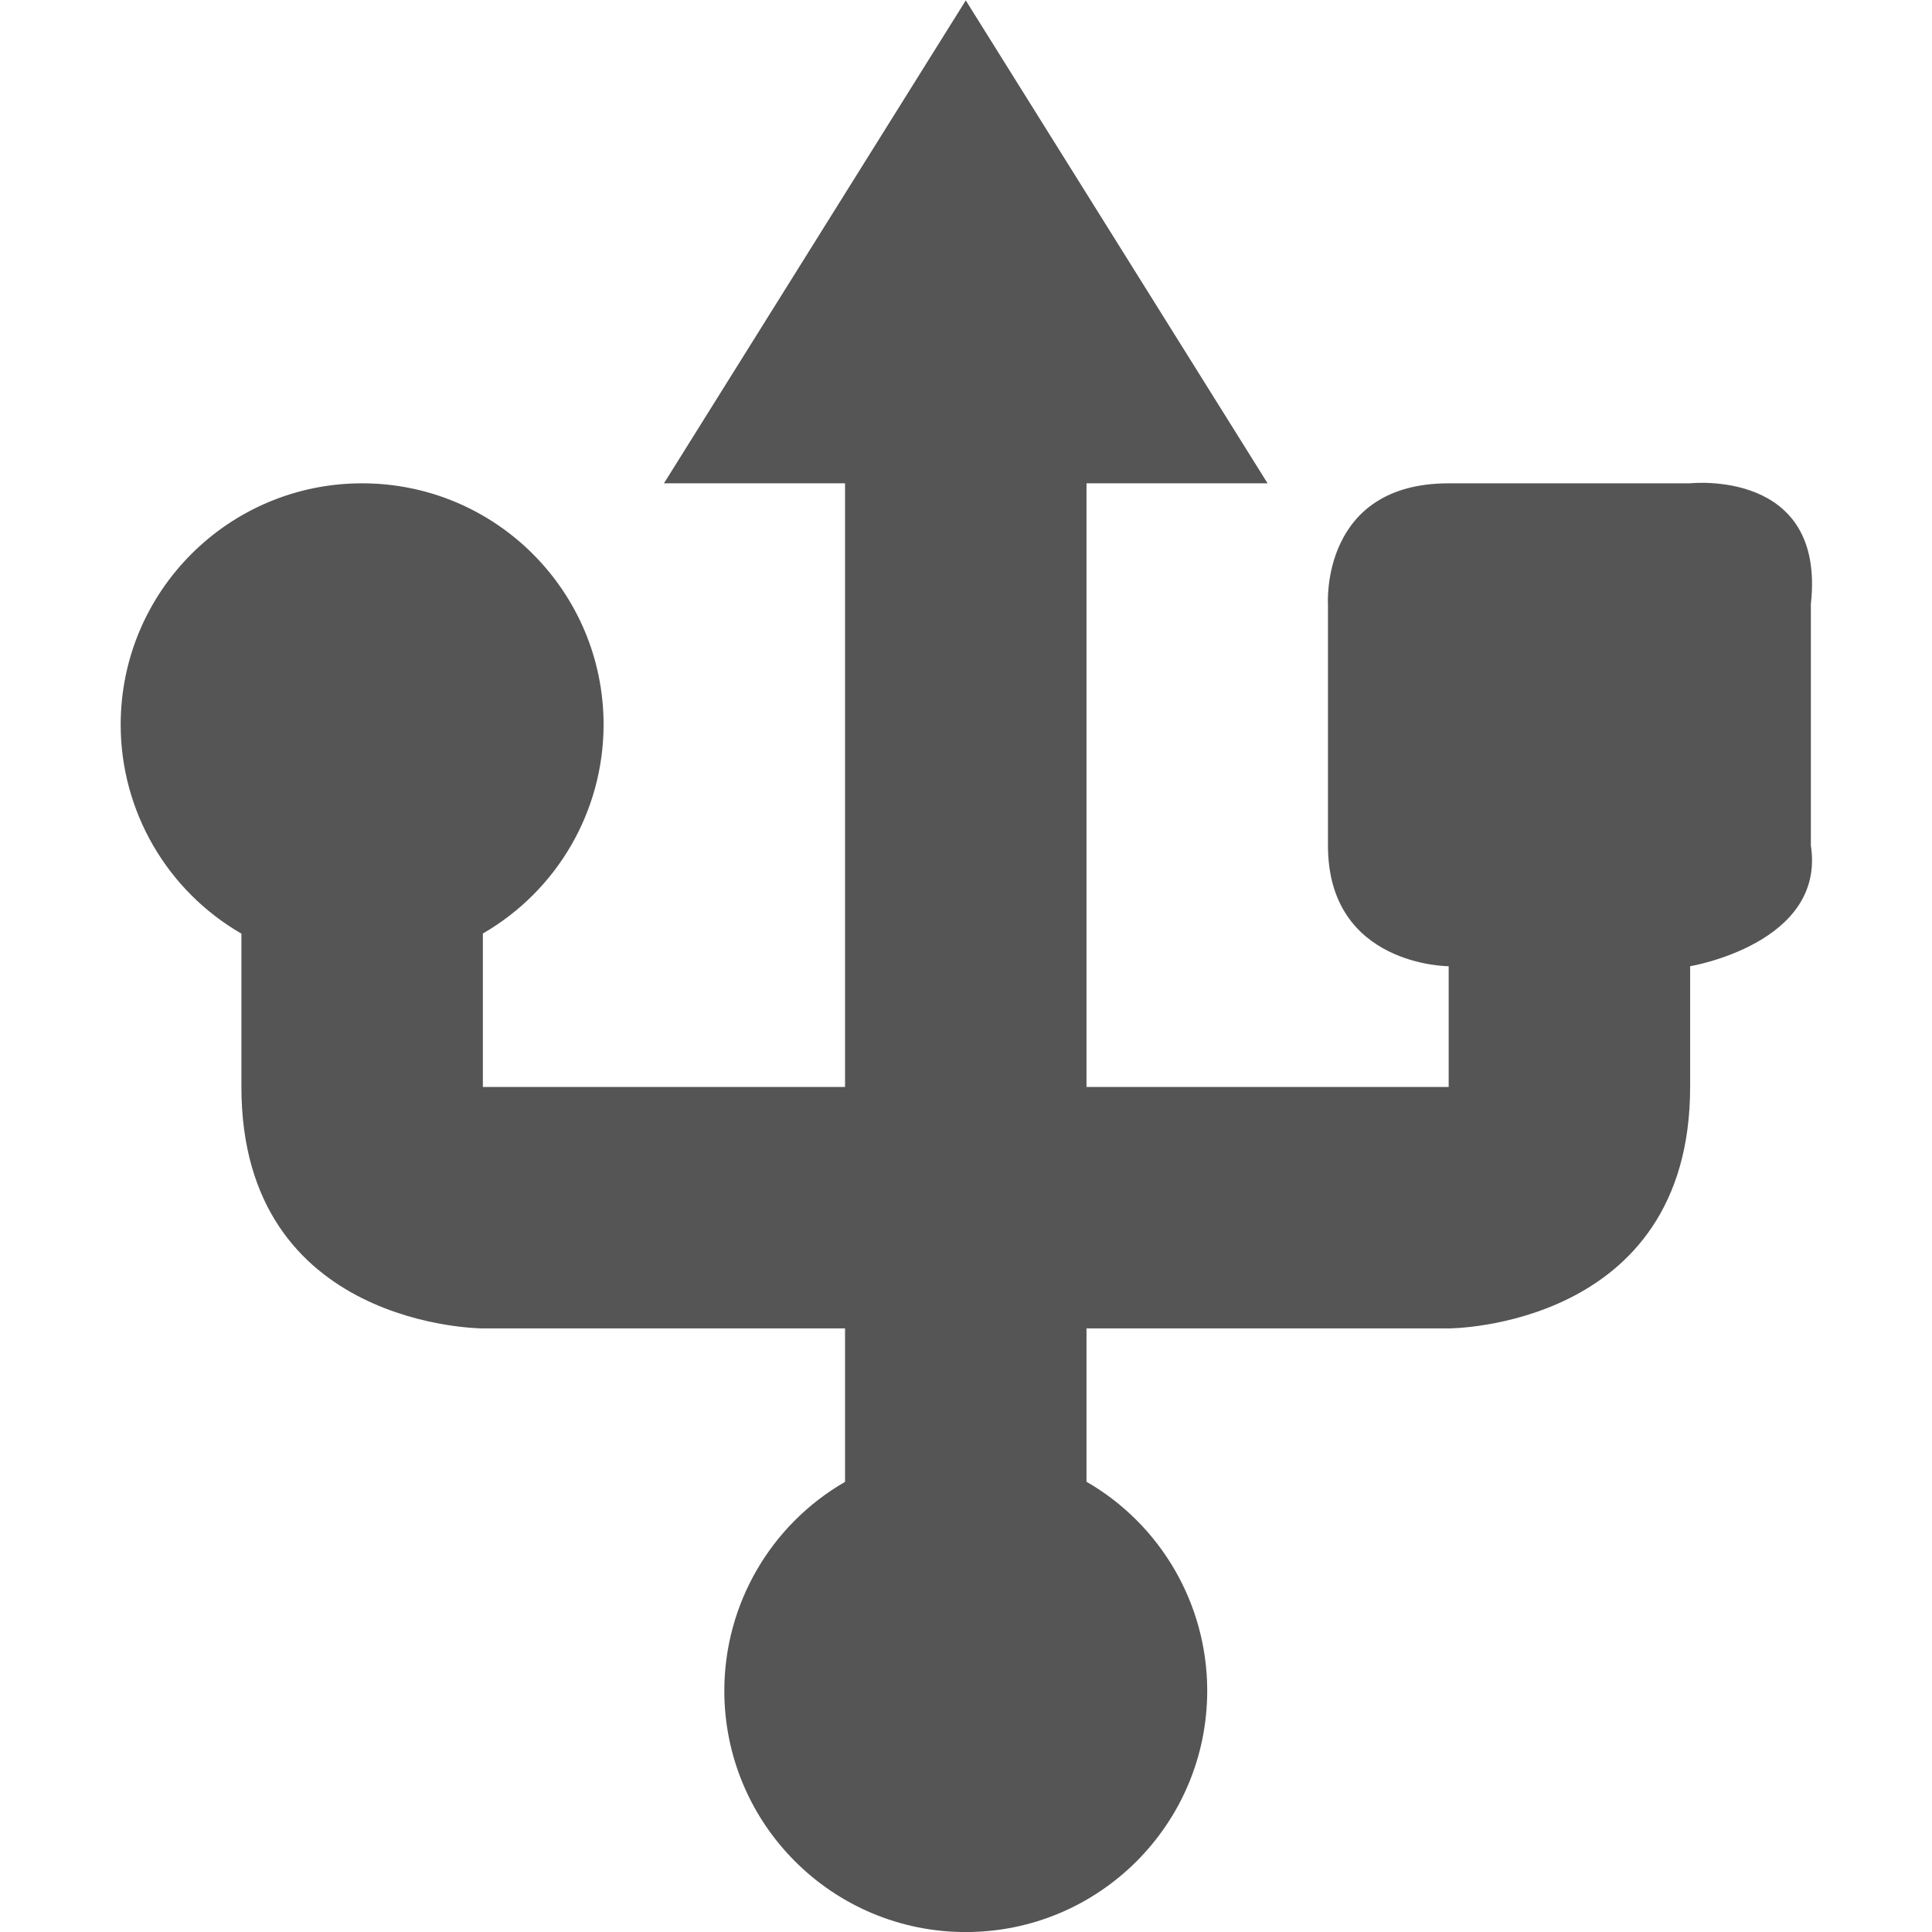
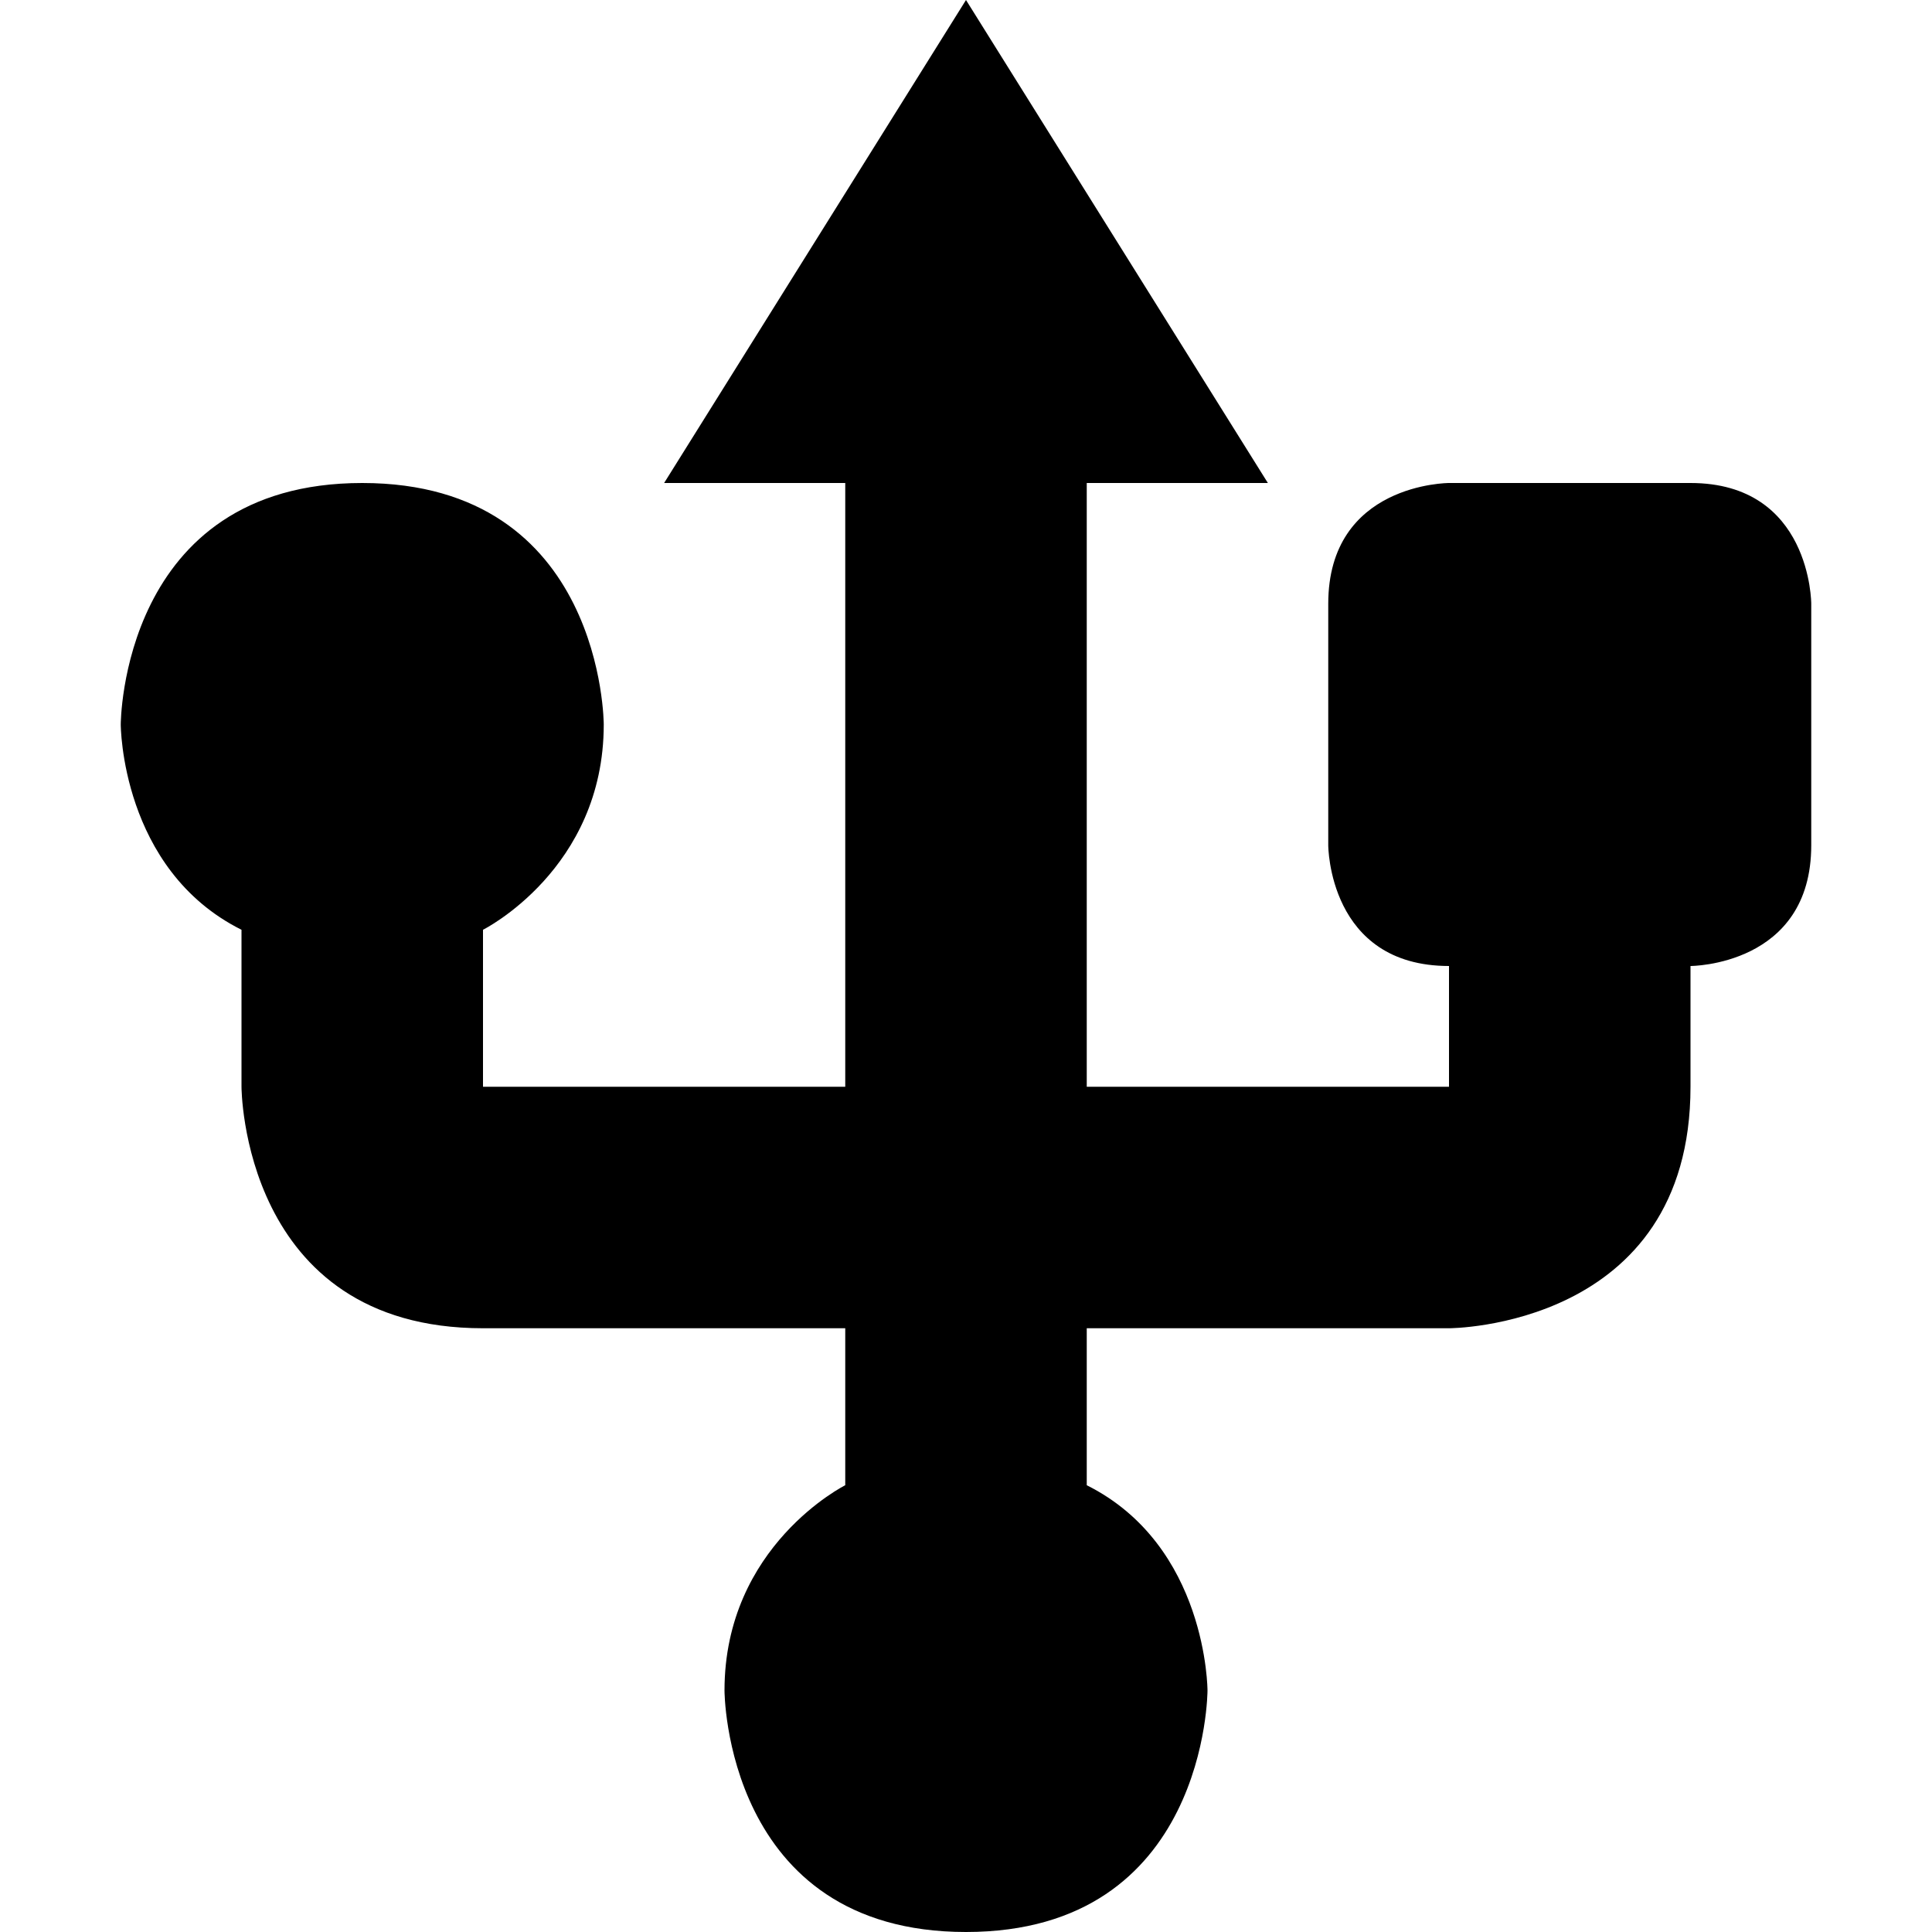
- <svg xmlns="http://www.w3.org/2000/svg" xmlns:ns1="http://www.openswatchbook.org/uri/2009/osb" height="16.003" id="svg7384" style="enable-background:new" version="1.1" width="16">
-   <defs id="defs7386">
-     <linearGradient id="linearGradient5606" ns1:paint="solid">
-       <stop id="stop5608" offset="0" style="stop-color:#000000;stop-opacity:1;" />
-     </linearGradient>
-     <filter id="filter7554" style="color-interpolation-filters:sRGB">
-       <feBlend id="feBlend7556" in2="BackgroundImage" mode="darken" />
-     </filter>
-   </defs>
-   <g id="layer9" style="display:inline" transform="translate(-405.0004,119.0034)" />
-   <g id="layer10" style="display:inline;filter:url(#filter7554)" transform="translate(-405.0004,119.0034)">
-     <path d="m 413,-119 -2.5,4 1.5,0 0,5 -3,0 0,-1.271 c 0.618,-0.357 0.999,-1.015 1,-1.729 0,-1.105 -0.895,-2 -2,-2 -1.105,0 -2,0.895 -2,2 5.6e-4,0.714 0.382,1.373 1,1.73 l 0,1.27 c 0,2 2,2 2,2 l 3,0 0,1.271 c -0.618,0.357 -0.999,1.015 -1,1.729 0,1.105 0.895,2 2,2 1.105,0 2,-0.895 2,-2 -5.6e-4,-0.714 -0.382,-1.373 -1,-1.73 l 0,-1.27 3,0 c 0,0 2,0 2,-2 l 0,-1 c 0,0 1.125,-0.188 1,-1 l 0,-2 c 0.125,-1.125 -1,-1 -1,-1 l -2,0 c -1.062,0 -1,1 -1,1 l 0,2 c 0,1 1,1 1,1 l 0,1 -3,0 0,-5 1.5,0 z" id="path10932" style="fill:#555555;fill-opacity:1;fill-rule:evenodd;stroke:none;stroke-width:1px;stroke-linecap:butt;stroke-linejoin:miter;stroke-opacity:1" />
-   </g>
-   <g id="layer1" style="display:inline" transform="translate(-164.0002,-497.9966)" />
-   <g id="layer14" style="display:inline" transform="translate(-405.0004,119.0034)" />
-   <g id="layer15" style="display:inline" transform="translate(-405.0004,119.0034)" />
-   <g id="g71291" style="display:inline" transform="translate(-405.0004,119.0034)" />
-   <g id="layer2" style="display:inline" transform="translate(-164.0002,-347.9966)" />
-   <g id="g6058" style="display:inline" transform="translate(-164.0002,-347.9966)" />
-   <g id="layer12" style="display:inline" transform="translate(-405.0004,119.0034)" />
+ <svg xmlns="http://www.w3.org/2000/svg" height="16" width="16">
+   <path d="m8 0-2.5 4h1.5v5h-3v-1.3s1-.5 1-1.7c0 0 0-2-2-2s-2 2-2 2 0 1.2 1 1.7v1.3s0 2 2 2h3v1.3s-1 .5-1 1.7c0 0 0 2 2 2s2-2 2-2 0-1.2-1-1.7v-1.3h3s2 0 2-2v-1s1 0 1-1v-2s0-1-1-1h-2s-1 0-1 1v2s0 1 1 1v1h-3v-5h1.5z" />
</svg>
